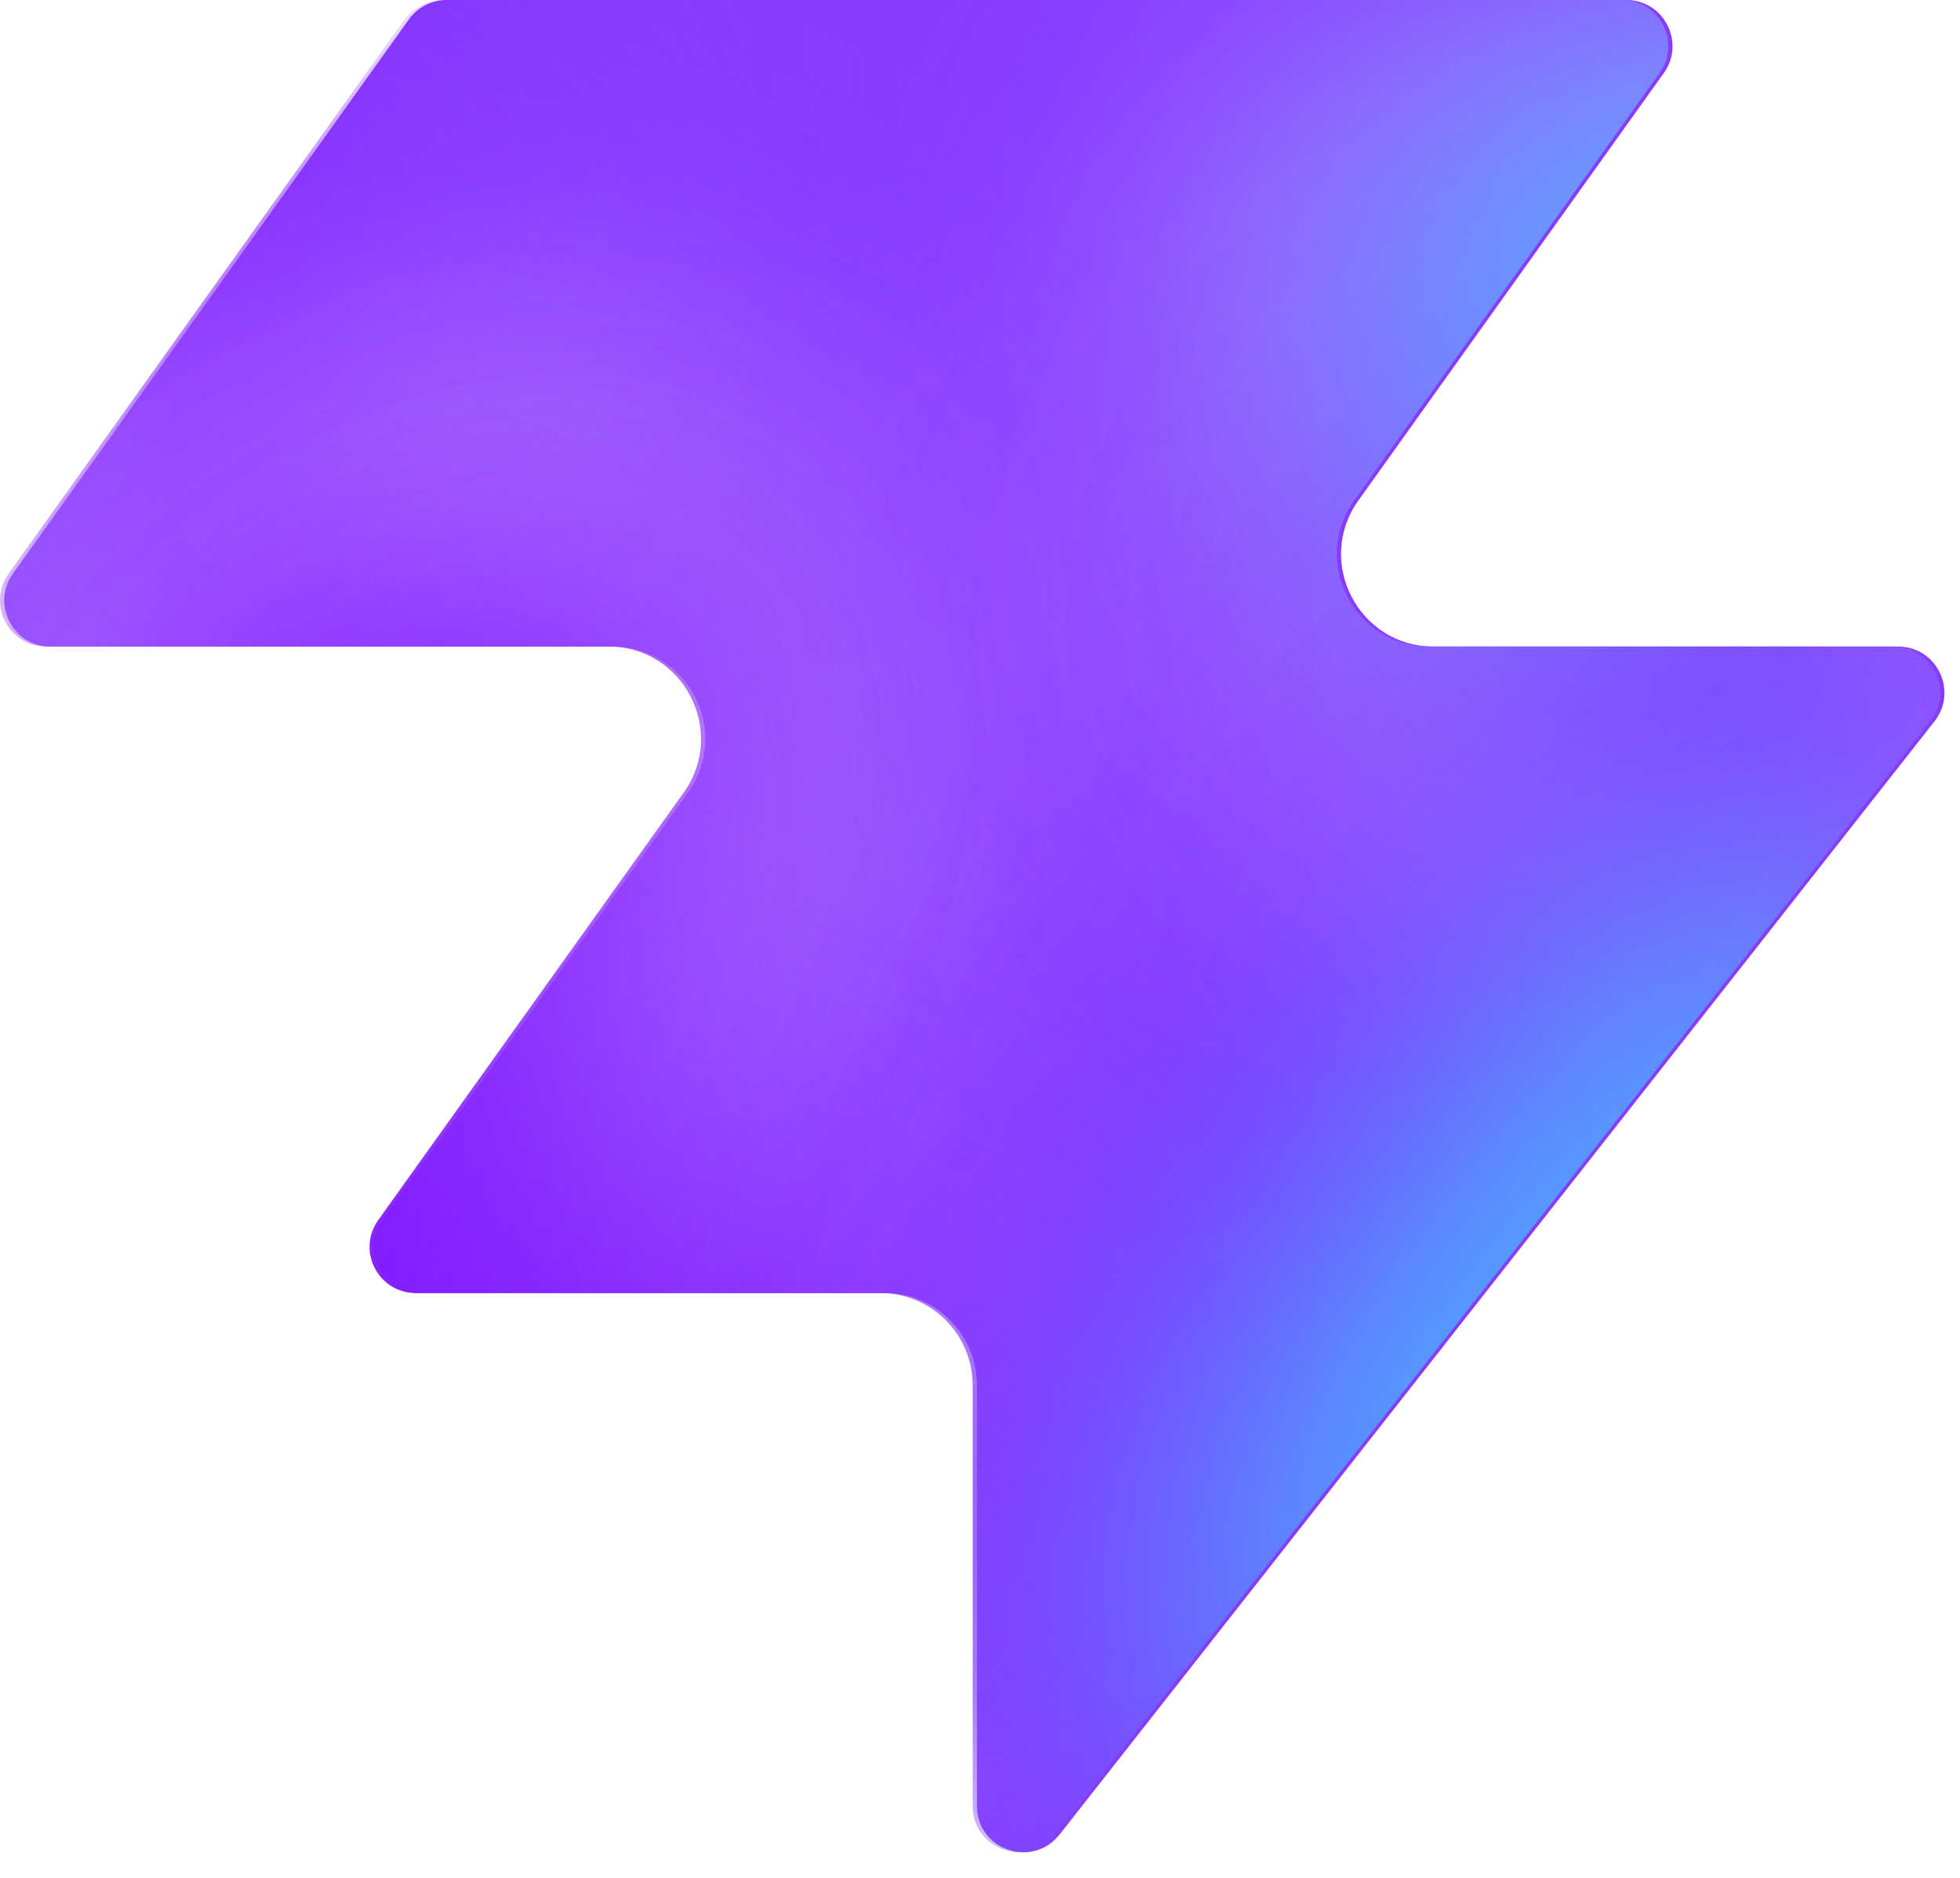
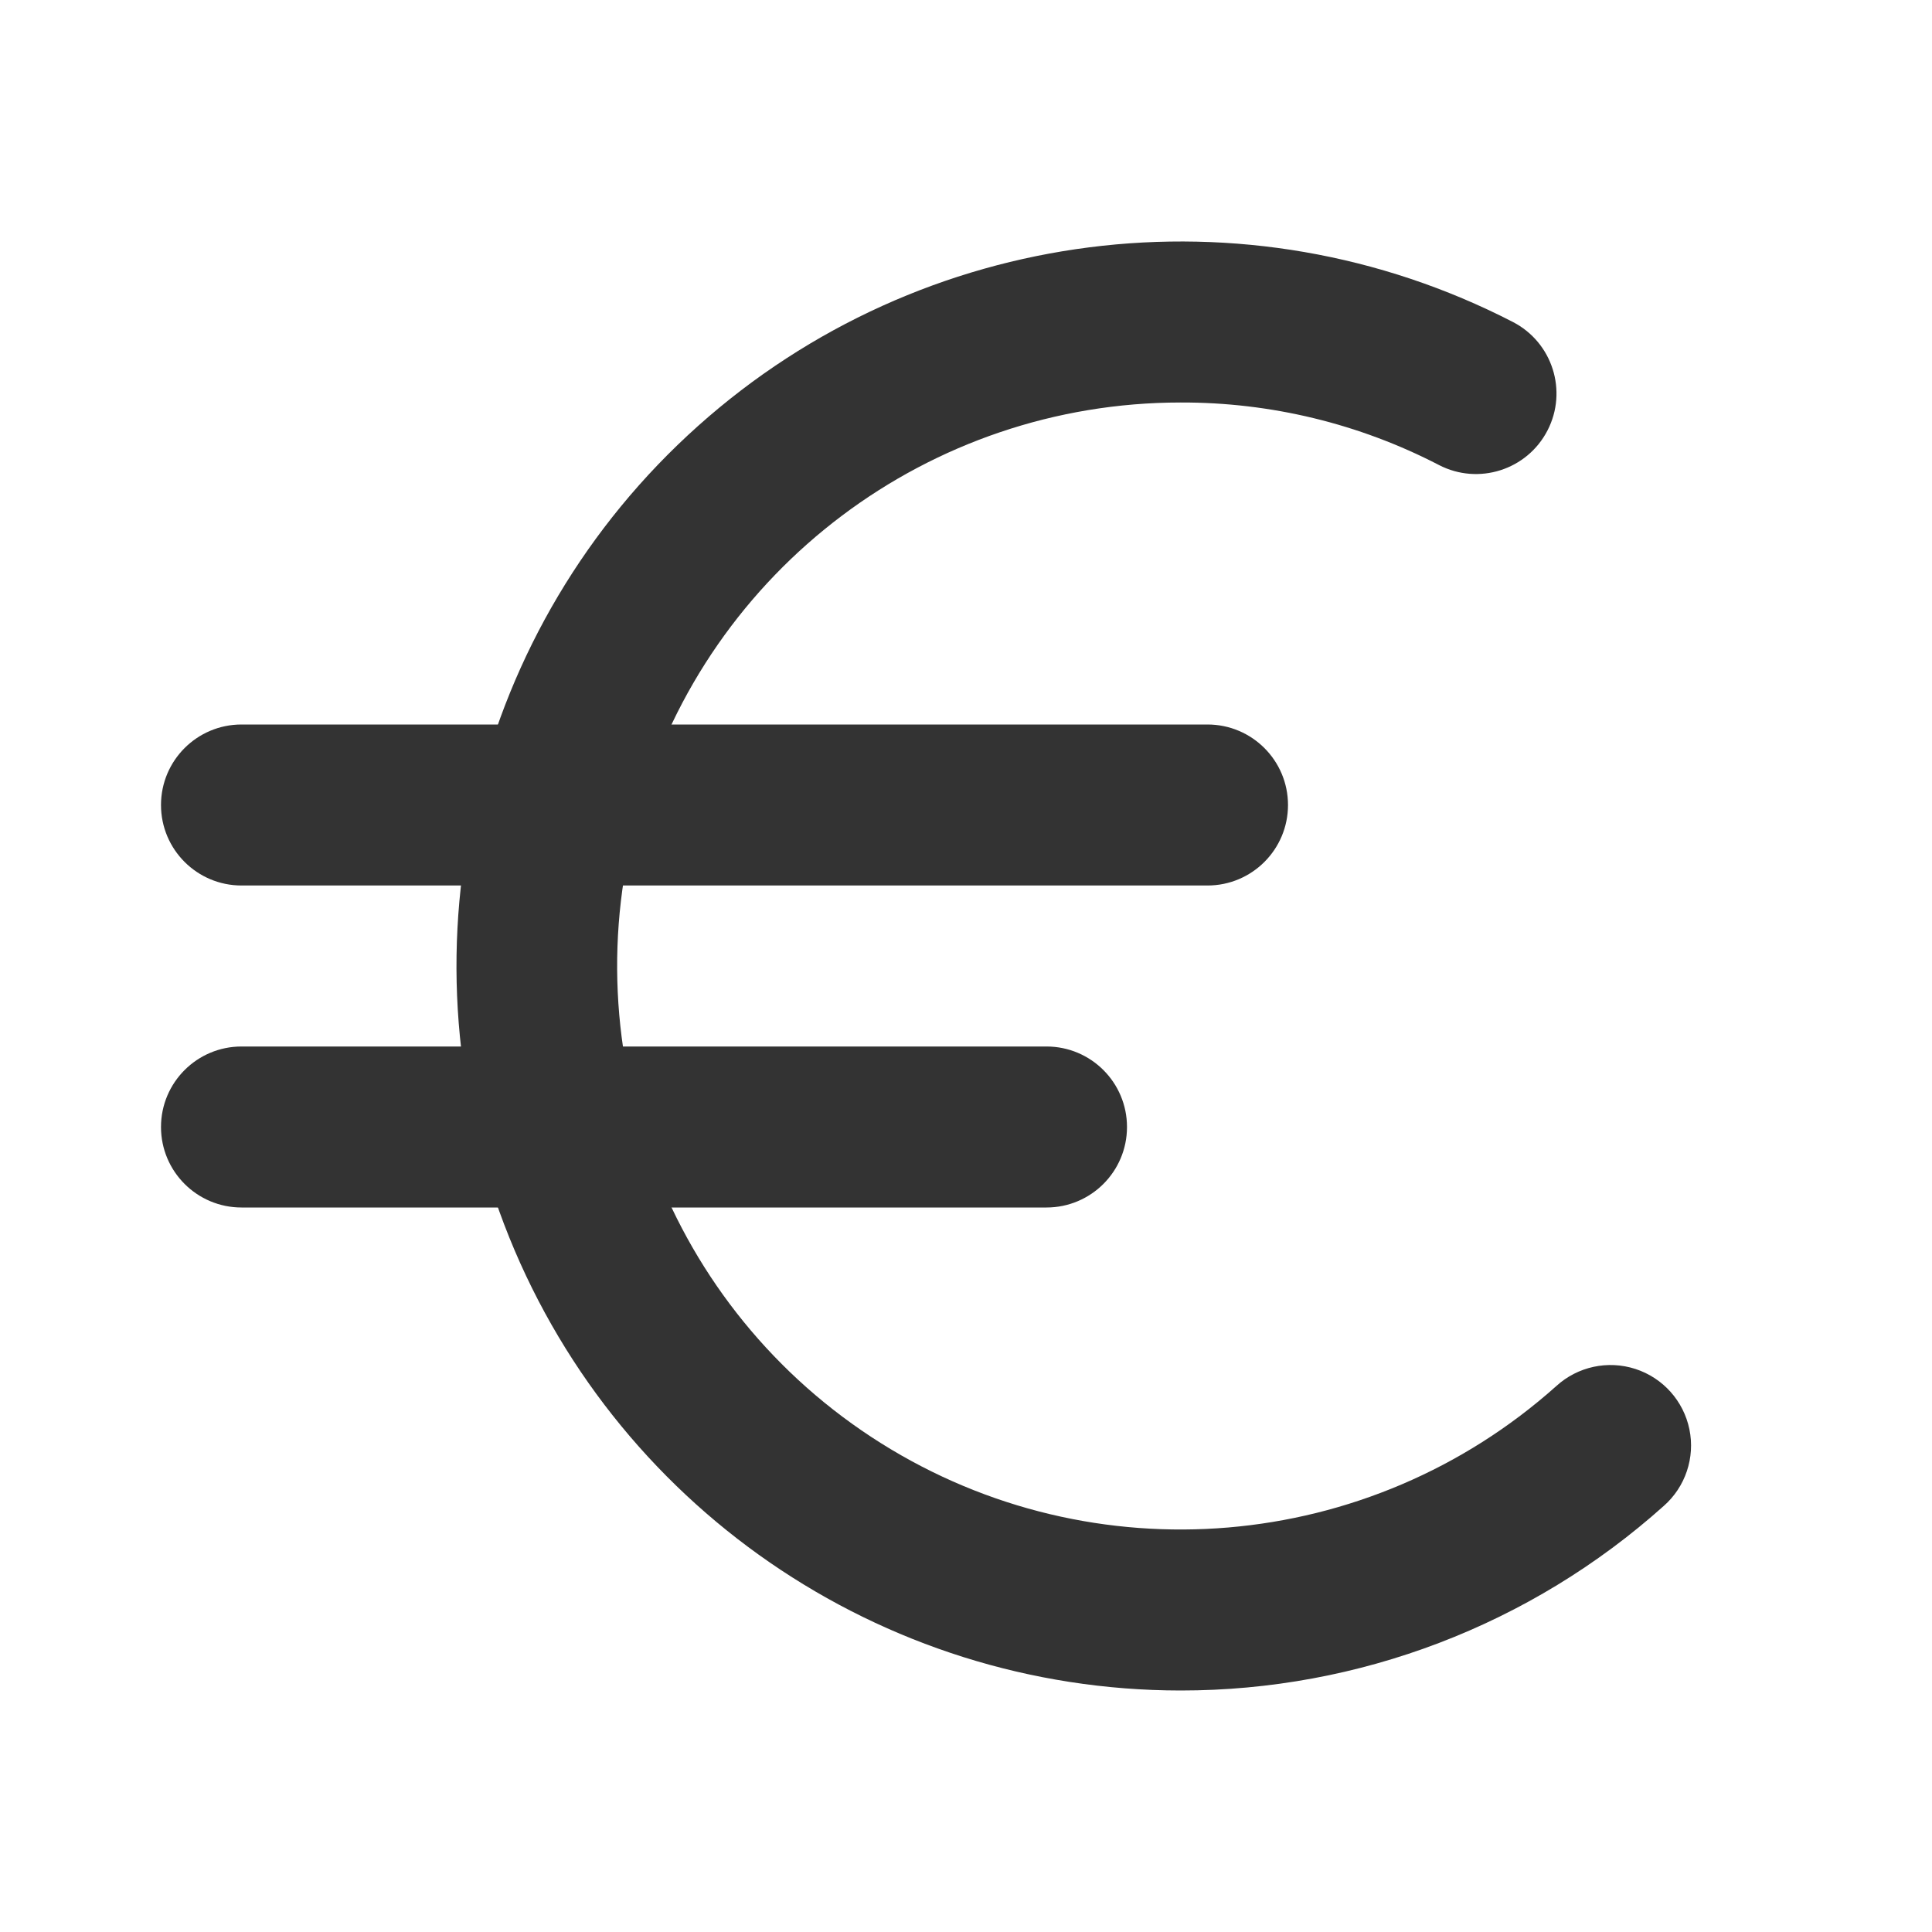
- <svg xmlns="http://www.w3.org/2000/svg" width="48" height="46" fill="none" viewBox="0 0 48 46">
-   <path fill="#863bff" d="M25.946 44.938c-.664.845-2.021.375-2.021-.698V33.937a2.26 2.26 0 0 0-2.262-2.262H10.287c-.92 0-1.456-1.04-.92-1.788l7.48-10.471c1.07-1.497 0-3.578-1.842-3.578H1.237c-.92 0-1.456-1.04-.92-1.788L10.013.474c.214-.297.556-.474.92-.474h28.894c.92 0 1.456 1.04.92 1.788l-7.48 10.471c-1.07 1.498 0 3.579 1.842 3.579h11.377c.943 0 1.473 1.088.89 1.83L25.947 44.94z" style="fill:#863bff;fill:color(display-p3 .525 .23 1);fill-opacity:1" />
-   <mask id="a" width="48" height="46" x="0" y="0" maskUnits="userSpaceOnUse" style="mask-type:alpha">
-     <path fill="#000" d="M25.842 44.938c-.664.844-2.021.375-2.021-.698V33.937a2.26 2.26 0 0 0-2.262-2.262H10.183c-.92 0-1.456-1.04-.92-1.788l7.48-10.471c1.07-1.498 0-3.579-1.842-3.579H1.133c-.92 0-1.456-1.04-.92-1.787L9.91.473c.214-.297.556-.474.92-.474h28.894c.92 0 1.456 1.04.92 1.788l-7.48 10.471c-1.07 1.498 0 3.578 1.842 3.578h11.377c.943 0 1.473 1.088.89 1.832L25.843 44.94z" style="fill:#000;fill-opacity:1" />
-   </mask>
-   <g mask="url(#a)">
-     <g filter="url(#b)">
-       <ellipse cx="5.508" cy="14.704" fill="#ede6ff" rx="5.508" ry="14.704" style="fill:#ede6ff;fill:color(display-p3 .927 .903 1);fill-opacity:1" transform="matrix(.00324 1 1 -.00324 -4.47 31.516)" />
-     </g>
-     <g filter="url(#c)">
-       <ellipse cx="10.399" cy="29.851" fill="#ede6ff" rx="10.399" ry="29.851" style="fill:#ede6ff;fill:color(display-p3 .927 .903 1);fill-opacity:1" transform="matrix(.00324 1 1 -.00324 -39.328 7.883)" />
-     </g>
-     <g filter="url(#d)">
-       <ellipse cx="5.508" cy="30.487" fill="#7e14ff" rx="5.508" ry="30.487" style="fill:#7e14ff;fill:color(display-p3 .492 .077 1);fill-opacity:1" transform="rotate(89.814 -25.913 -14.639)scale(1 -1)" />
-     </g>
-     <g filter="url(#e)">
-       <ellipse cx="5.508" cy="30.599" fill="#7e14ff" rx="5.508" ry="30.599" style="fill:#7e14ff;fill:color(display-p3 .492 .077 1);fill-opacity:1" transform="rotate(89.814 -32.644 -3.334)scale(1 -1)" />
-     </g>
-     <g filter="url(#f)">
-       <ellipse cx="5.508" cy="30.599" fill="#7e14ff" rx="5.508" ry="30.599" style="fill:#7e14ff;fill:color(display-p3 .492 .077 1);fill-opacity:1" transform="matrix(.00324 1 1 -.00324 -34.34 30.47)" />
-     </g>
-     <g filter="url(#g)">
-       <ellipse cx="14.072" cy="22.078" fill="#ede6ff" rx="14.072" ry="22.078" style="fill:#ede6ff;fill:color(display-p3 .927 .903 1);fill-opacity:1" transform="rotate(93.35 24.506 48.493)scale(-1 1)" />
-     </g>
-     <g filter="url(#h)">
-       <ellipse cx="3.47" cy="21.501" fill="#7e14ff" rx="3.47" ry="21.501" style="fill:#7e14ff;fill:color(display-p3 .492 .077 1);fill-opacity:1" transform="rotate(89.009 28.708 47.59)scale(-1 1)" />
-     </g>
-     <g filter="url(#i)">
-       <ellipse cx="3.47" cy="21.501" fill="#7e14ff" rx="3.47" ry="21.501" style="fill:#7e14ff;fill:color(display-p3 .492 .077 1);fill-opacity:1" transform="rotate(89.009 28.708 47.59)scale(-1 1)" />
-     </g>
-     <g filter="url(#j)">
-       <ellipse cx=".387" cy="8.972" fill="#7e14ff" rx="4.407" ry="29.108" style="fill:#7e14ff;fill:color(display-p3 .492 .077 1);fill-opacity:1" transform="rotate(39.51 .387 8.972)" />
-     </g>
-     <g filter="url(#k)">
-       <ellipse cx="47.523" cy="-6.092" fill="#7e14ff" rx="4.407" ry="29.108" style="fill:#7e14ff;fill:color(display-p3 .492 .077 1);fill-opacity:1" transform="rotate(37.892 47.523 -6.092)" />
-     </g>
-     <g filter="url(#l)">
-       <ellipse cx="41.412" cy="6.333" fill="#47bfff" rx="5.971" ry="9.665" style="fill:#47bfff;fill:color(display-p3 .28 .748 1);fill-opacity:1" transform="rotate(37.892 41.412 6.333)" />
-     </g>
-     <g filter="url(#m)">
-       <ellipse cx="-1.879" cy="38.332" fill="#7e14ff" rx="4.407" ry="29.108" style="fill:#7e14ff;fill:color(display-p3 .492 .077 1);fill-opacity:1" transform="rotate(37.892 -1.88 38.332)" />
-     </g>
-     <g filter="url(#n)">
-       <ellipse cx="-1.879" cy="38.332" fill="#7e14ff" rx="4.407" ry="29.108" style="fill:#7e14ff;fill:color(display-p3 .492 .077 1);fill-opacity:1" transform="rotate(37.892 -1.88 38.332)" />
-     </g>
-     <g filter="url(#o)">
-       <ellipse cx="35.651" cy="29.907" fill="#7e14ff" rx="4.407" ry="29.108" style="fill:#7e14ff;fill:color(display-p3 .492 .077 1);fill-opacity:1" transform="rotate(37.892 35.651 29.907)" />
-     </g>
-     <g filter="url(#p)">
-       <ellipse cx="38.418" cy="32.4" fill="#47bfff" rx="5.971" ry="15.297" style="fill:#47bfff;fill:color(display-p3 .28 .748 1);fill-opacity:1" transform="rotate(37.892 38.418 32.4)" />
-     </g>
-   </g>
-   <defs>
-     <filter id="b" width="60.045" height="41.654" x="-19.77" y="16.149" color-interpolation-filters="sRGB" filterUnits="userSpaceOnUse">
-       <feFlood flood-opacity="0" result="BackgroundImageFix" />
-       <feBlend in="SourceGraphic" in2="BackgroundImageFix" result="shape" />
-       <feGaussianBlur result="effect1_foregroundBlur_2002_17158" stdDeviation="7.659" />
-     </filter>
-     <filter id="c" width="90.34" height="51.437" x="-54.613" y="-7.533" color-interpolation-filters="sRGB" filterUnits="userSpaceOnUse">
-       <feFlood flood-opacity="0" result="BackgroundImageFix" />
-       <feBlend in="SourceGraphic" in2="BackgroundImageFix" result="shape" />
-       <feGaussianBlur result="effect1_foregroundBlur_2002_17158" stdDeviation="7.659" />
-     </filter>
-     <filter id="d" width="79.355" height="29.4" x="-49.64" y="2.03" color-interpolation-filters="sRGB" filterUnits="userSpaceOnUse">
-       <feFlood flood-opacity="0" result="BackgroundImageFix" />
-       <feBlend in="SourceGraphic" in2="BackgroundImageFix" result="shape" />
-       <feGaussianBlur result="effect1_foregroundBlur_2002_17158" stdDeviation="4.596" />
-     </filter>
-     <filter id="e" width="79.579" height="29.4" x="-45.045" y="20.029" color-interpolation-filters="sRGB" filterUnits="userSpaceOnUse">
-       <feFlood flood-opacity="0" result="BackgroundImageFix" />
-       <feBlend in="SourceGraphic" in2="BackgroundImageFix" result="shape" />
-       <feGaussianBlur result="effect1_foregroundBlur_2002_17158" stdDeviation="4.596" />
-     </filter>
-     <filter id="f" width="79.579" height="29.4" x="-43.513" y="21.178" color-interpolation-filters="sRGB" filterUnits="userSpaceOnUse">
-       <feFlood flood-opacity="0" result="BackgroundImageFix" />
-       <feBlend in="SourceGraphic" in2="BackgroundImageFix" result="shape" />
-       <feGaussianBlur result="effect1_foregroundBlur_2002_17158" stdDeviation="4.596" />
-     </filter>
-     <filter id="g" width="74.749" height="58.852" x="15.756" y="-17.901" color-interpolation-filters="sRGB" filterUnits="userSpaceOnUse">
-       <feFlood flood-opacity="0" result="BackgroundImageFix" />
-       <feBlend in="SourceGraphic" in2="BackgroundImageFix" result="shape" />
-       <feGaussianBlur result="effect1_foregroundBlur_2002_17158" stdDeviation="7.659" />
-     </filter>
-     <filter id="h" width="61.377" height="25.362" x="23.548" y="2.284" color-interpolation-filters="sRGB" filterUnits="userSpaceOnUse">
-       <feFlood flood-opacity="0" result="BackgroundImageFix" />
-       <feBlend in="SourceGraphic" in2="BackgroundImageFix" result="shape" />
-       <feGaussianBlur result="effect1_foregroundBlur_2002_17158" stdDeviation="4.596" />
-     </filter>
-     <filter id="i" width="61.377" height="25.362" x="23.548" y="2.284" color-interpolation-filters="sRGB" filterUnits="userSpaceOnUse">
-       <feFlood flood-opacity="0" result="BackgroundImageFix" />
-       <feBlend in="SourceGraphic" in2="BackgroundImageFix" result="shape" />
-       <feGaussianBlur result="effect1_foregroundBlur_2002_17158" stdDeviation="4.596" />
-     </filter>
-     <filter id="j" width="56.045" height="63.649" x="-27.636" y="-22.853" color-interpolation-filters="sRGB" filterUnits="userSpaceOnUse">
-       <feFlood flood-opacity="0" result="BackgroundImageFix" />
-       <feBlend in="SourceGraphic" in2="BackgroundImageFix" result="shape" />
-       <feGaussianBlur result="effect1_foregroundBlur_2002_17158" stdDeviation="4.596" />
-     </filter>
-     <filter id="k" width="54.814" height="64.646" x="20.116" y="-38.415" color-interpolation-filters="sRGB" filterUnits="userSpaceOnUse">
-       <feFlood flood-opacity="0" result="BackgroundImageFix" />
-       <feBlend in="SourceGraphic" in2="BackgroundImageFix" result="shape" />
-       <feGaussianBlur result="effect1_foregroundBlur_2002_17158" stdDeviation="4.596" />
-     </filter>
-     <filter id="l" width="33.541" height="35.313" x="24.641" y="-11.323" color-interpolation-filters="sRGB" filterUnits="userSpaceOnUse">
-       <feFlood flood-opacity="0" result="BackgroundImageFix" />
-       <feBlend in="SourceGraphic" in2="BackgroundImageFix" result="shape" />
-       <feGaussianBlur result="effect1_foregroundBlur_2002_17158" stdDeviation="4.596" />
-     </filter>
-     <filter id="m" width="54.814" height="64.646" x="-29.286" y="6.009" color-interpolation-filters="sRGB" filterUnits="userSpaceOnUse">
-       <feFlood flood-opacity="0" result="BackgroundImageFix" />
-       <feBlend in="SourceGraphic" in2="BackgroundImageFix" result="shape" />
-       <feGaussianBlur result="effect1_foregroundBlur_2002_17158" stdDeviation="4.596" />
-     </filter>
-     <filter id="n" width="54.814" height="64.646" x="-29.286" y="6.009" color-interpolation-filters="sRGB" filterUnits="userSpaceOnUse">
-       <feFlood flood-opacity="0" result="BackgroundImageFix" />
-       <feBlend in="SourceGraphic" in2="BackgroundImageFix" result="shape" />
-       <feGaussianBlur result="effect1_foregroundBlur_2002_17158" stdDeviation="4.596" />
-     </filter>
-     <filter id="o" width="54.814" height="64.646" x="8.244" y="-2.416" color-interpolation-filters="sRGB" filterUnits="userSpaceOnUse">
-       <feFlood flood-opacity="0" result="BackgroundImageFix" />
-       <feBlend in="SourceGraphic" in2="BackgroundImageFix" result="shape" />
-       <feGaussianBlur result="effect1_foregroundBlur_2002_17158" stdDeviation="4.596" />
-     </filter>
-     <filter id="p" width="39.409" height="43.623" x="18.713" y="10.588" color-interpolation-filters="sRGB" filterUnits="userSpaceOnUse">
-       <feFlood flood-opacity="0" result="BackgroundImageFix" />
-       <feBlend in="SourceGraphic" in2="BackgroundImageFix" result="shape" />
-       <feGaussianBlur result="effect1_foregroundBlur_2002_17158" stdDeviation="4.596" />
-     </filter>
-   </defs>
+ <svg xmlns="http://www.w3.org/2000/svg" width="800px" height="800px" viewBox="0 0 24 24" id="_003_ECOMMERCE_03" data-name="003_ECOMMERCE_03">
+   <path d="M14.666,21A9,9,0,1,1,18.794,4a1,1,0,1,1-.918,1.777A6.926,6.926,0,0,0,14.666,5a7,7,0,1,0,4.667,12.218A1,1,0,1,1,20.667,18.708,8.987,8.987,0,0,1,14.666,21Z" style="fill:#333" />
+   <path d="M15,11H3A1,1,0,0,1,3,9H15a1,1,0,0,1,0,2Z" style="fill:#333" />
+   <path d="M13,15H3a1,1,0,0,1,0-2H13a1,1,0,0,1,0,2Z" style="fill:#333" />
</svg>
